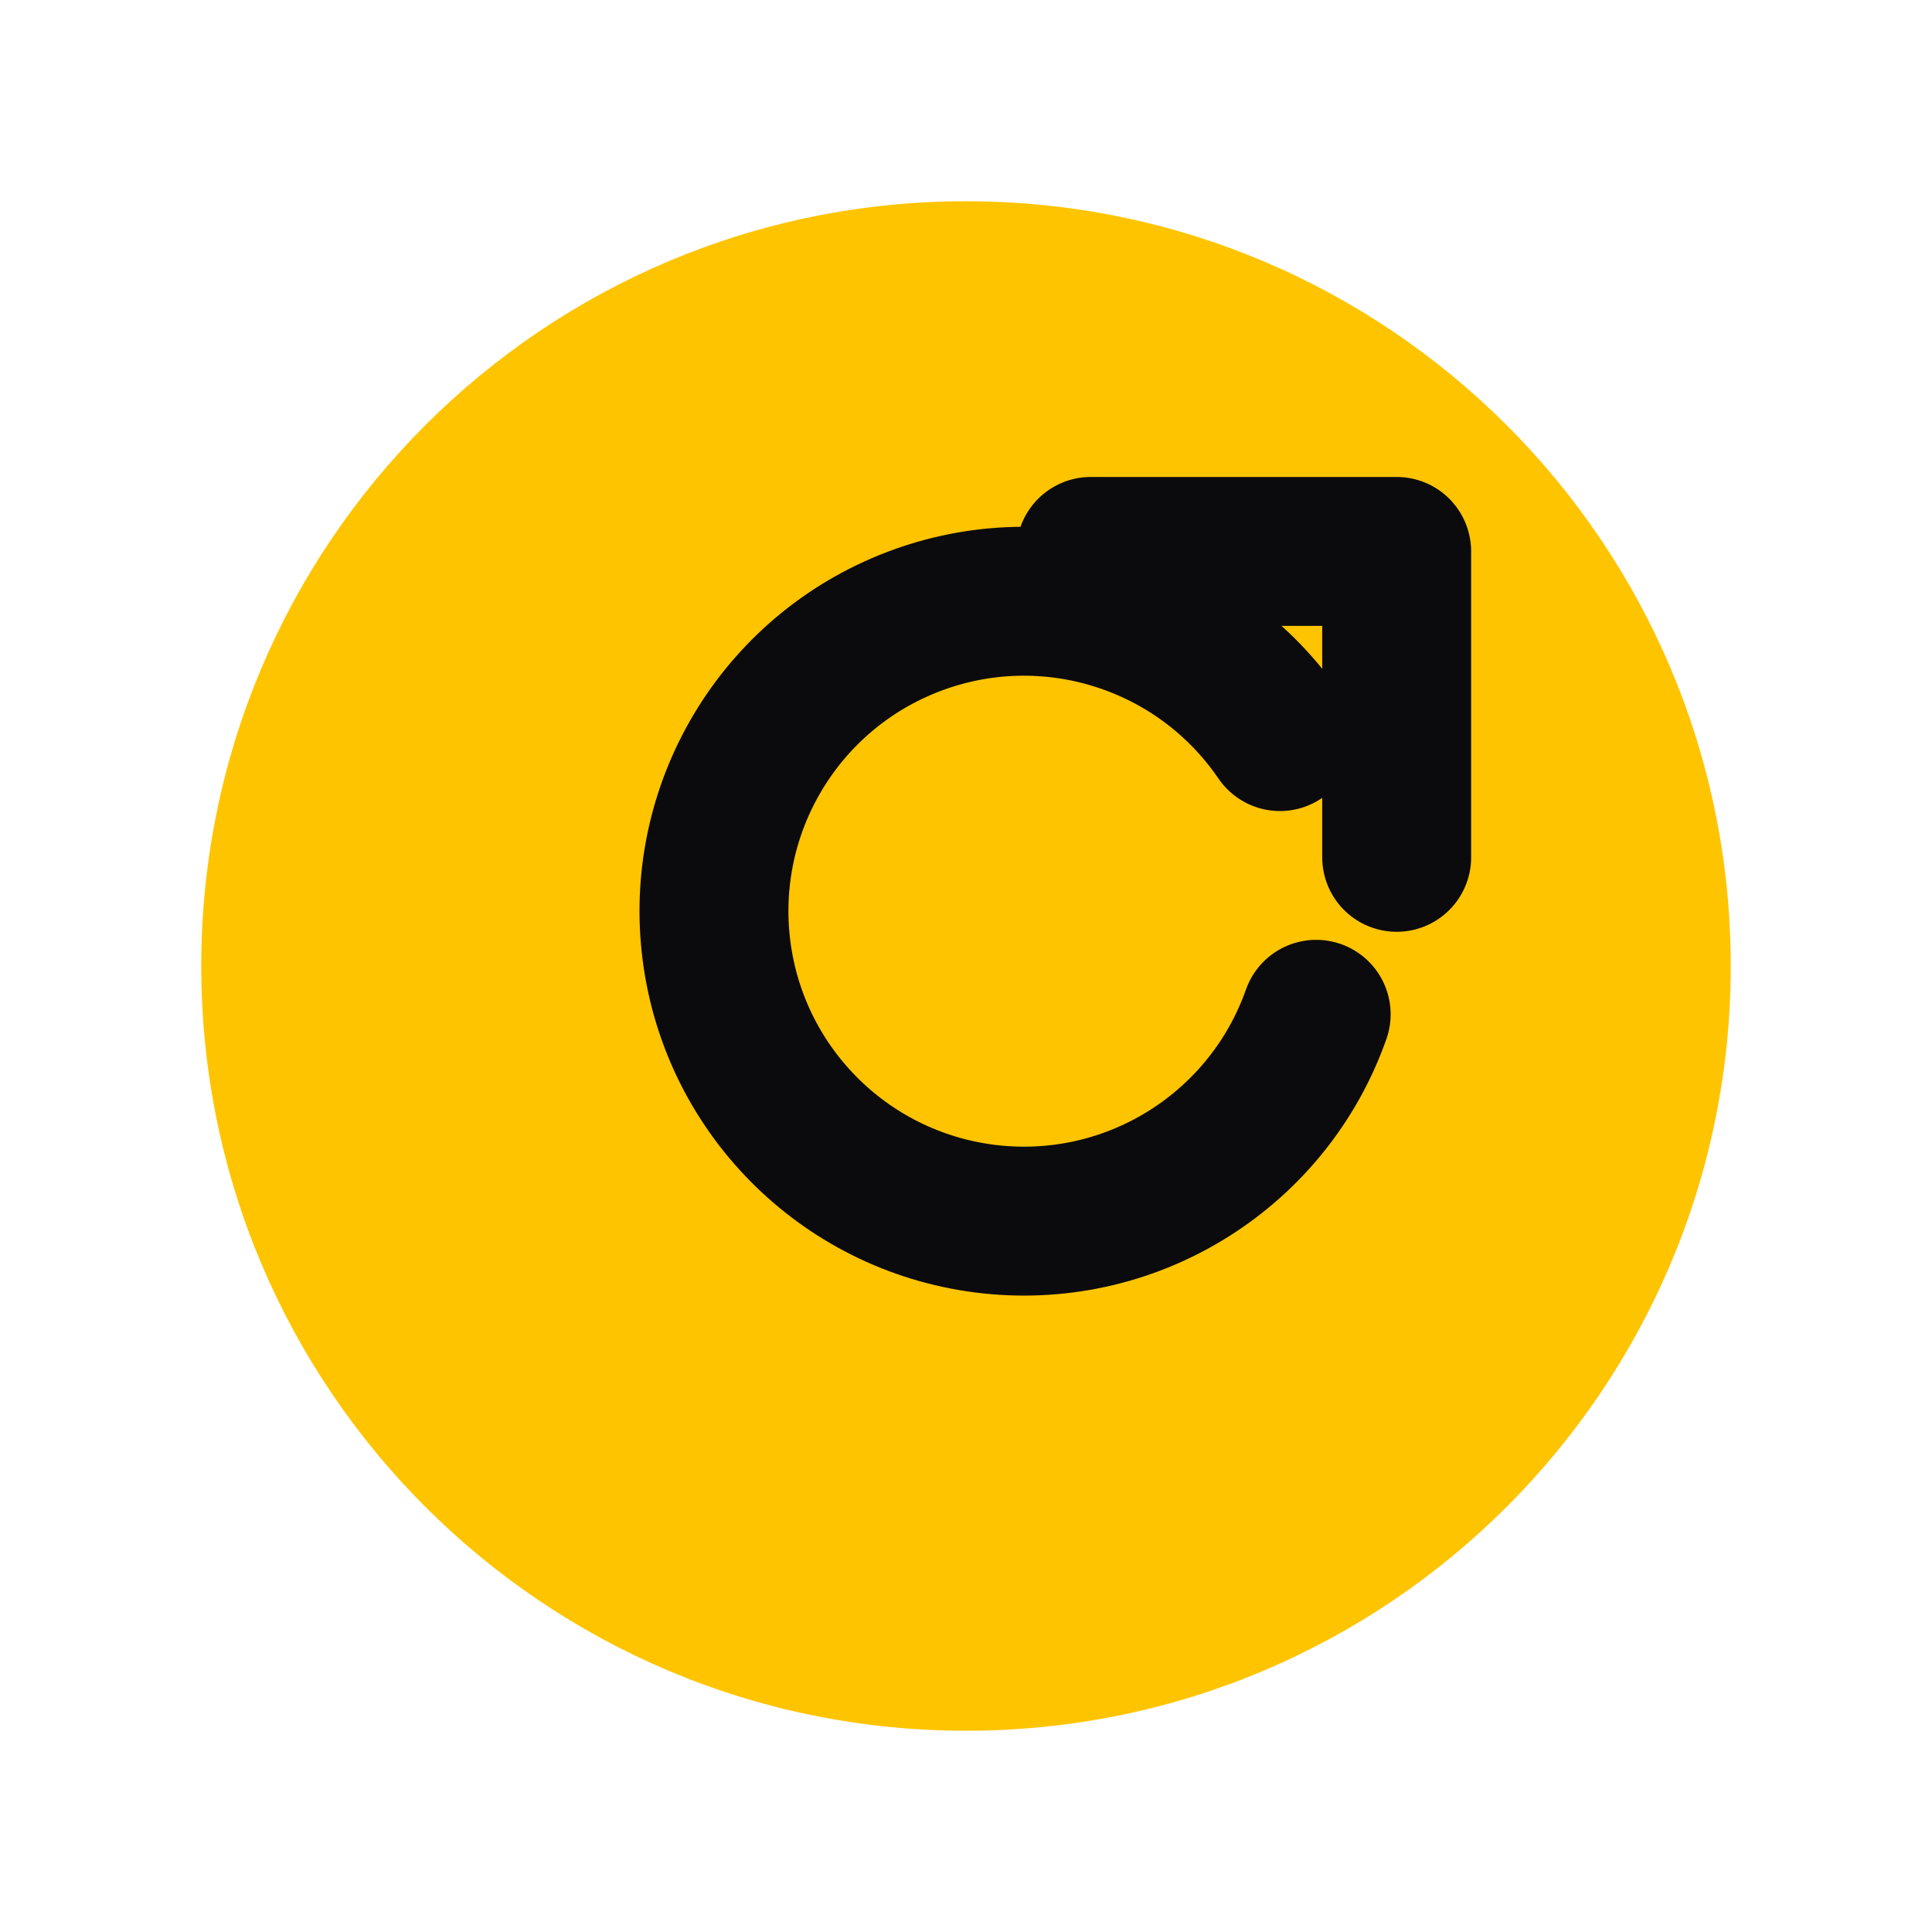
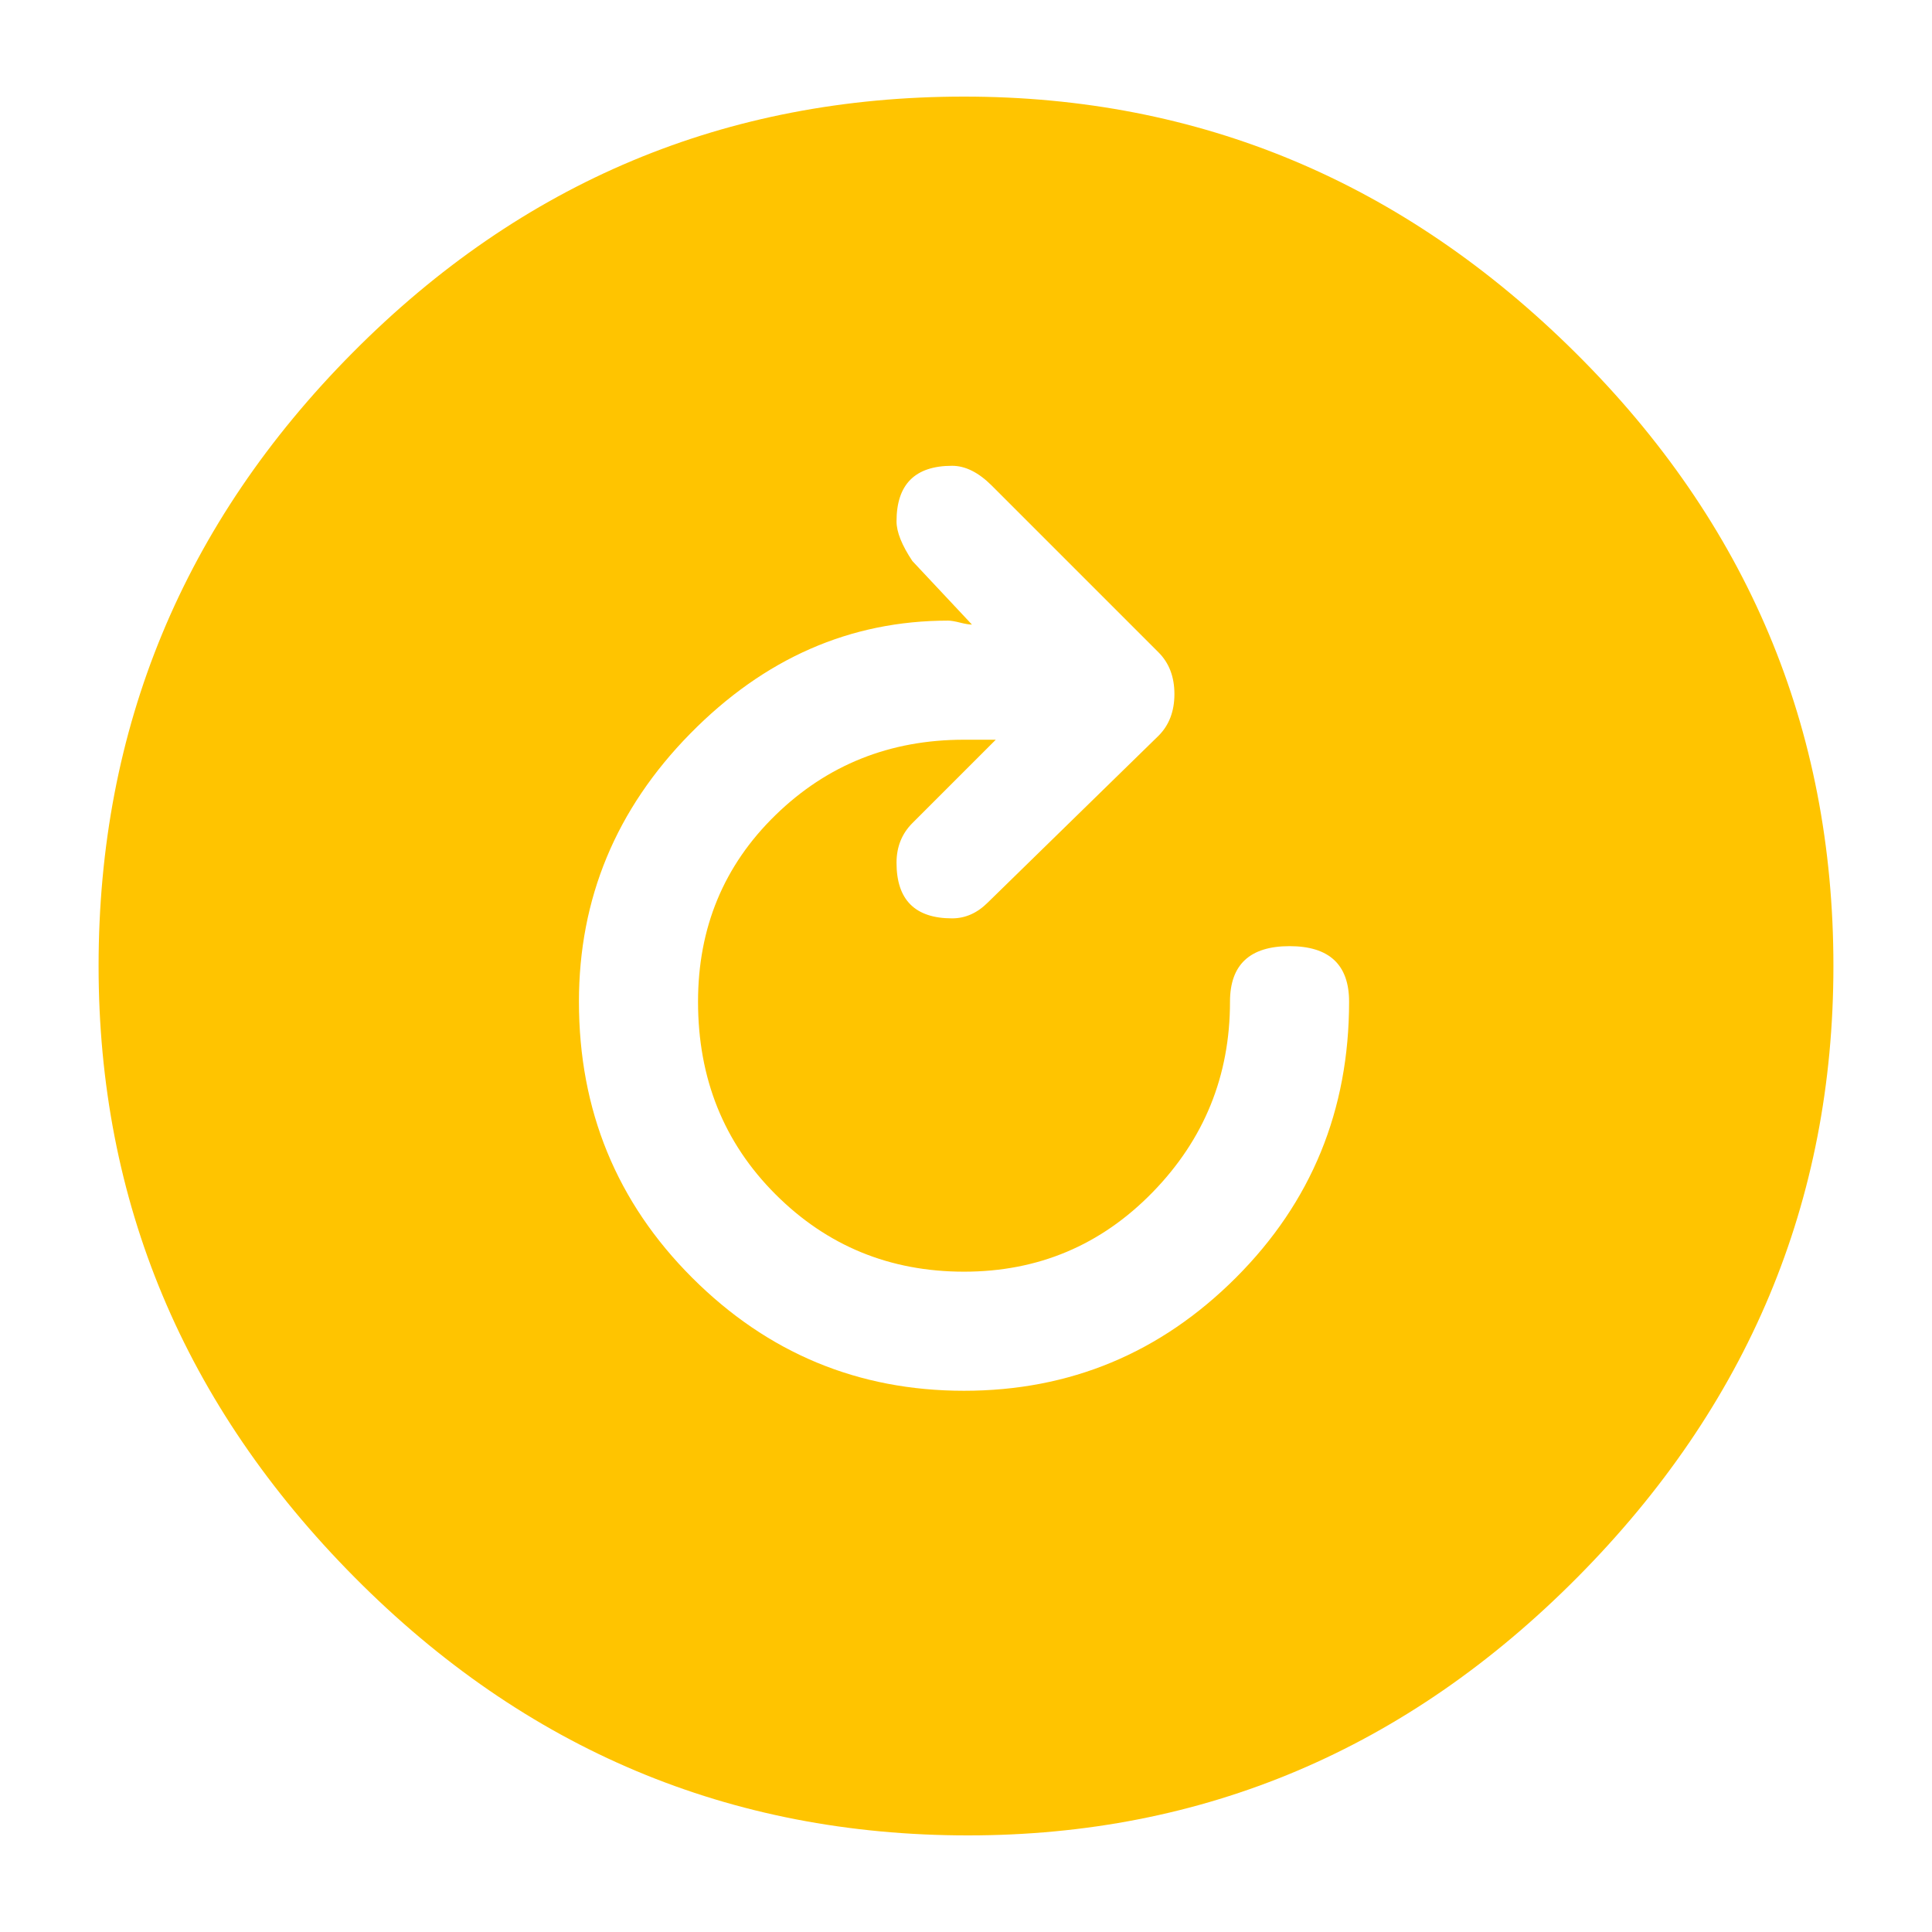
<svg xmlns="http://www.w3.org/2000/svg" viewBox="0 0 24 24">
-   <circle cx="12" cy="12" r="9.5" fill="#FFC400" />
-   <path fill="none" stroke="#0B0B0D" stroke-width="1.85" stroke-linecap="round" stroke-linejoin="round" d="M15.9 9.15a3.85 3.85 0 1 0 .45 3.45M13.55 6.85h3.8v3.8" />
+   <g transform="translate(12,12) scale(0.04931507,-0.04931507) translate(-218.5,-192)">
+     <path fill="#FFC400" fill-rule="evenodd" d="M219 -27Q129 -27 64.5 38.0Q0 103 0 192Q0 282 64.0 346.5Q128 411 218 411Q307 411 372.0 346.5Q437 282 437 192Q437 103 372.5 38.0Q308 -27 219 -27ZM121 183Q121 142 149.5 113.5Q178 85 218.0 85.0Q258 85 286.5 113.5Q315 142 315 183Q315 197 300.0 197.0Q285 197 285 183Q285 155 265.5 135.0Q246 115 218.0 115.0Q190 115 170.5 134.5Q151 154 151 183Q151 211 170.5 230.0Q190 249 218 249H226L205 228Q201 224 201 218Q201 204 215 204Q220 204 224 208L267 250Q271 254 271.0 260.5Q271 267 267 271L225 313Q220 318 215 318Q201 318 201 304Q201 300 205 294L220 278Q219 278 217.0 278.5Q215 279 214 279Q177 279 149.0 250.5Q121 222 121 183Z" />
+   </g>
</svg>
